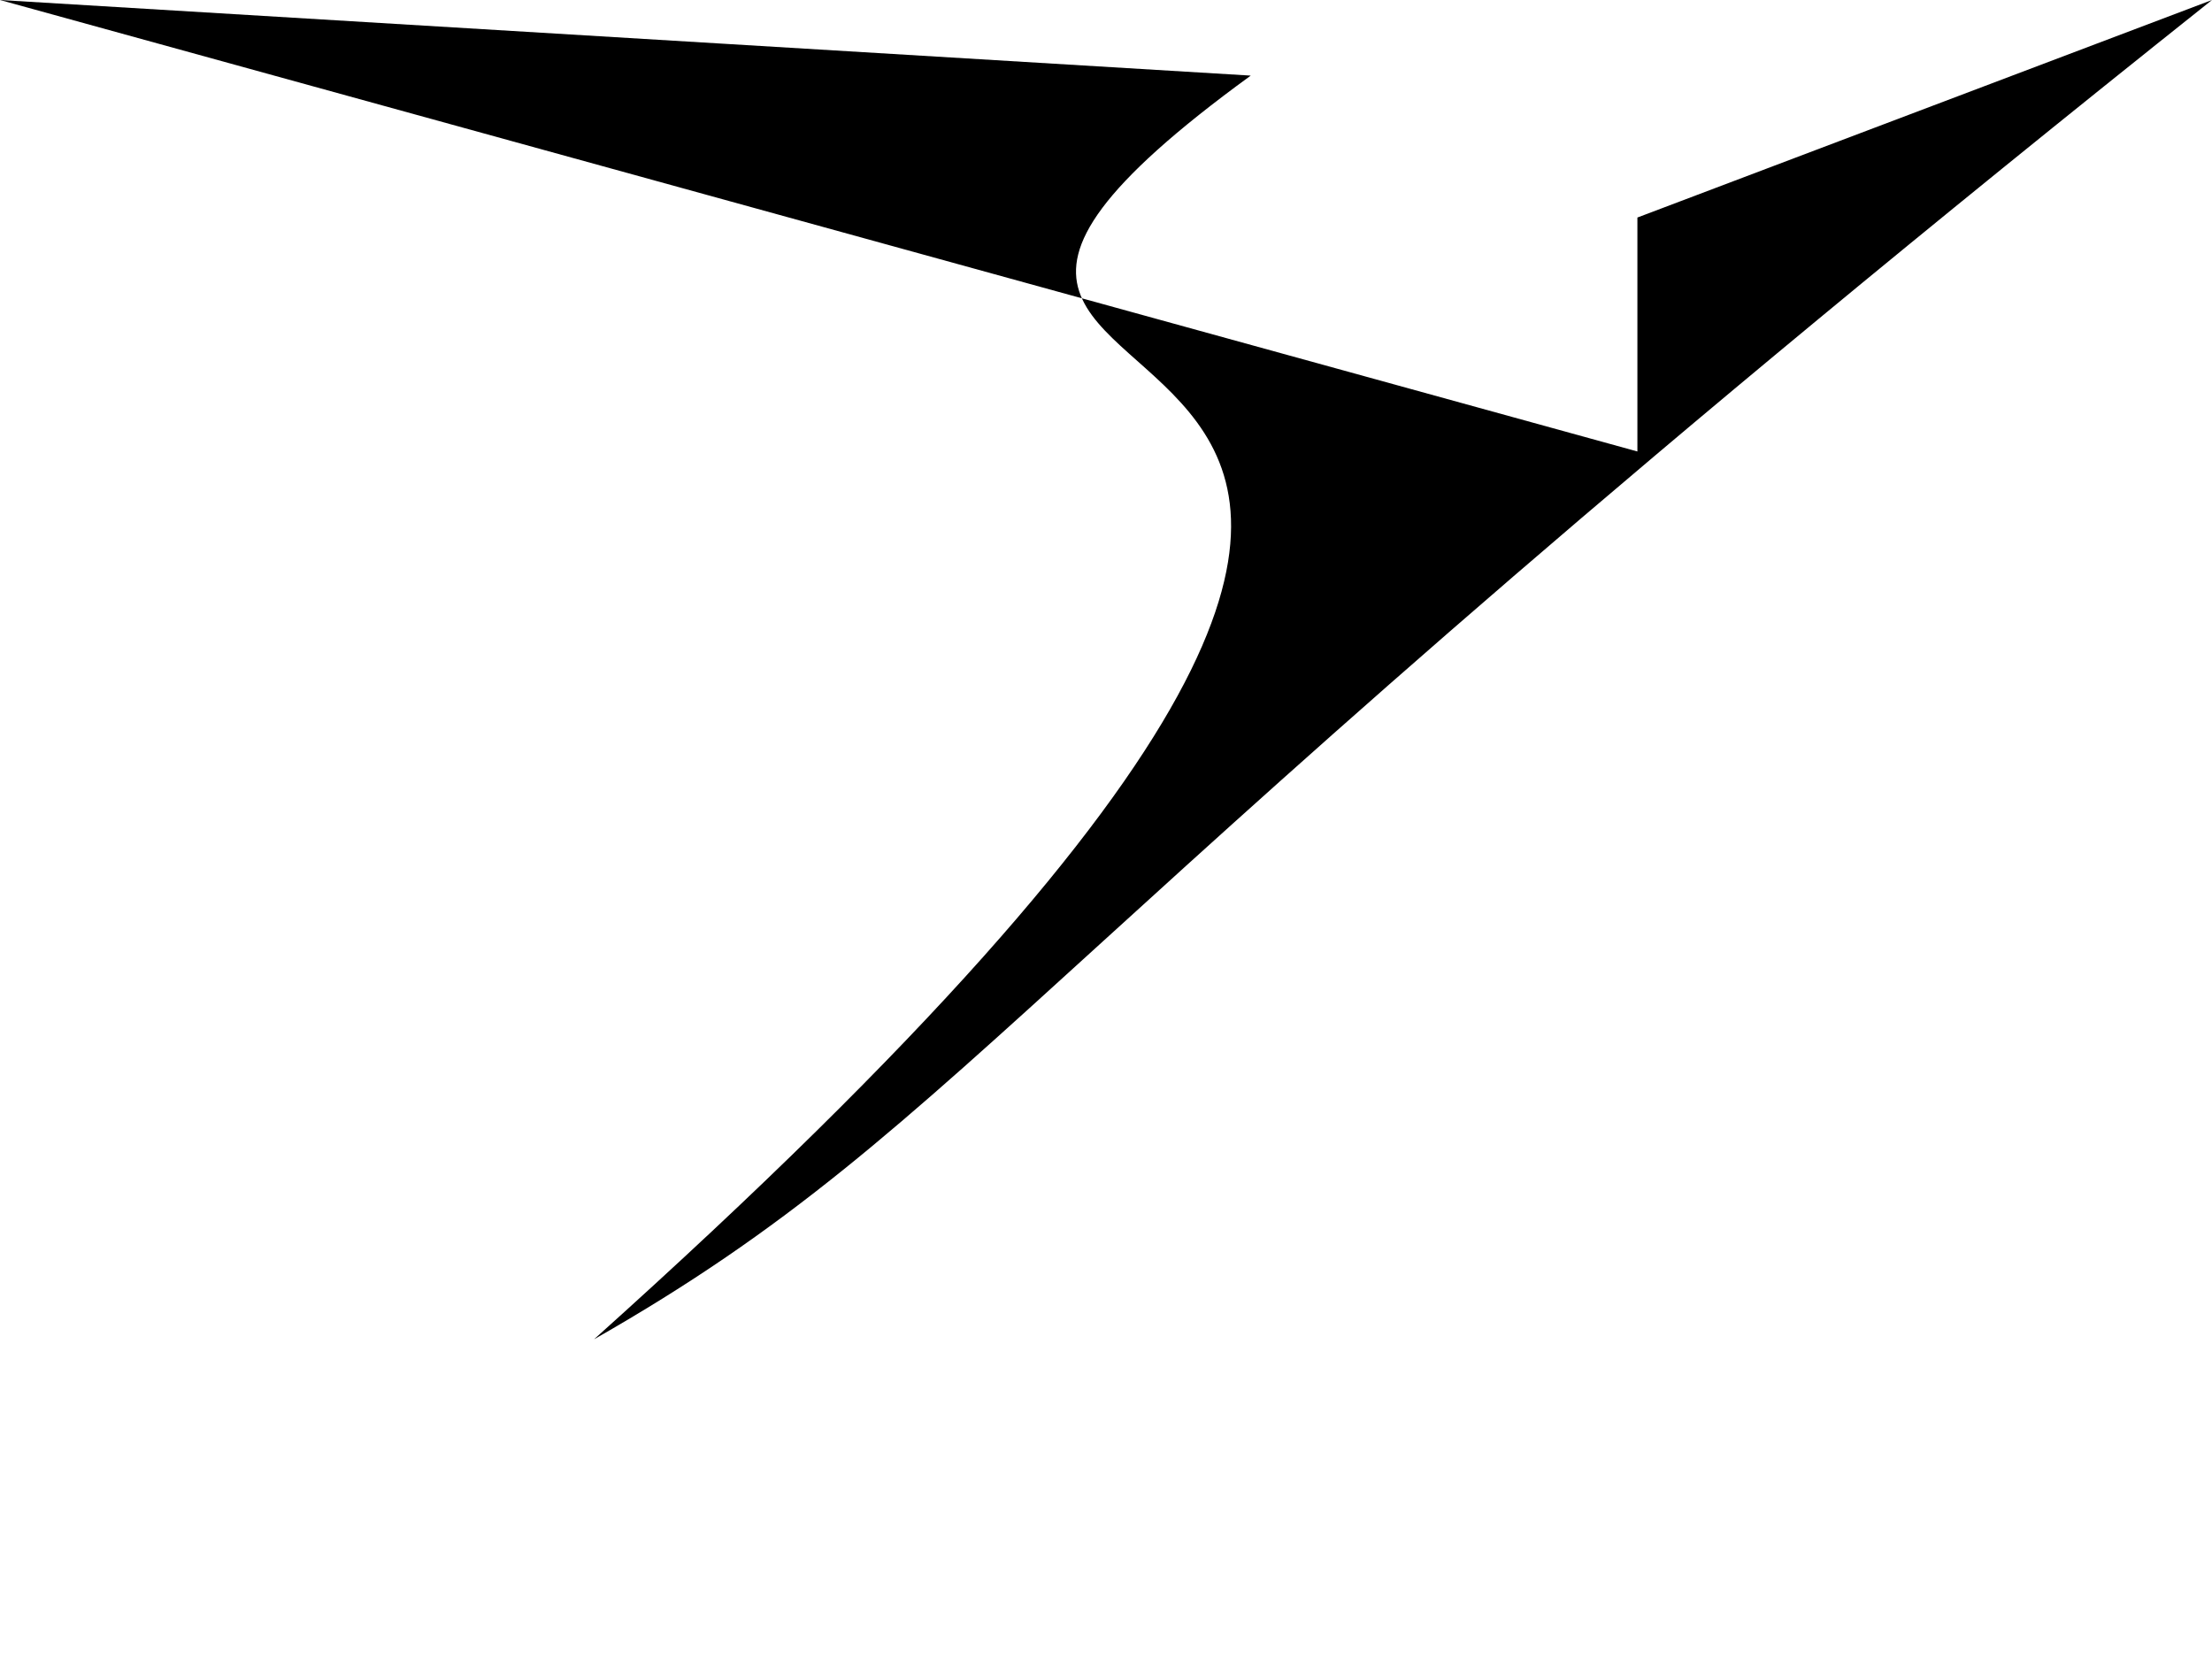
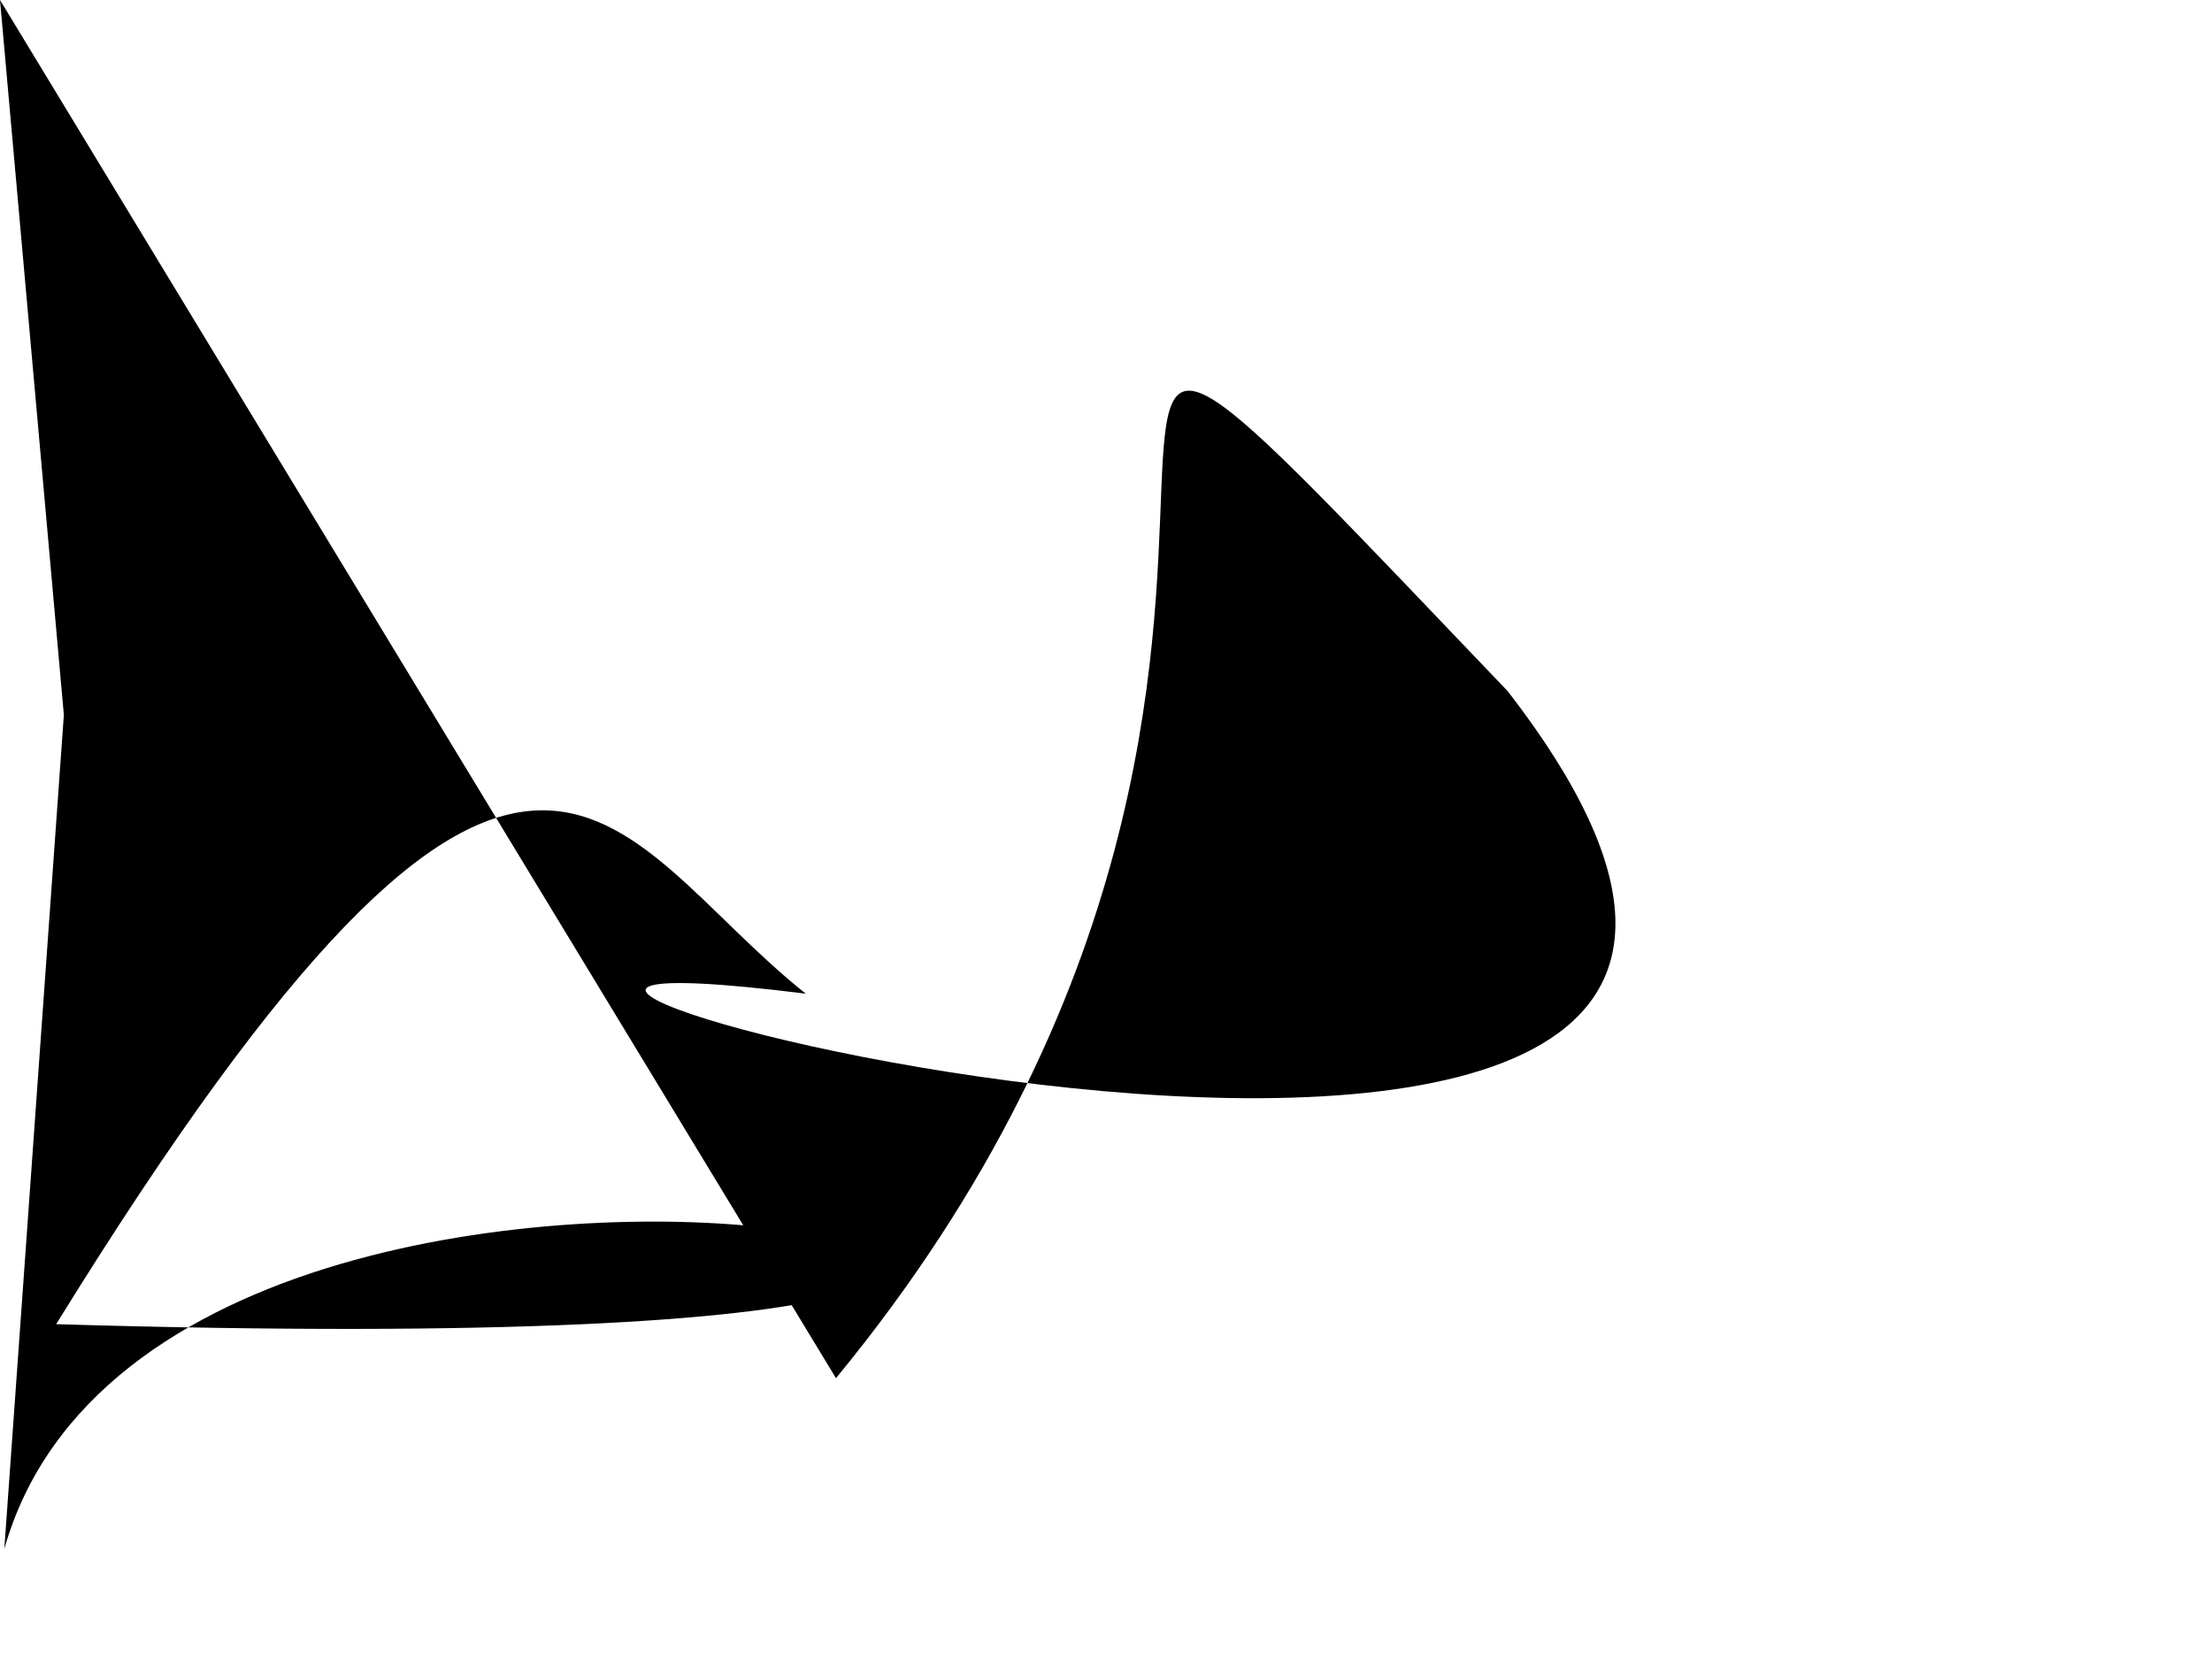
<svg xmlns="http://www.w3.org/2000/svg" baseProfile="tiny" height="768" version="1.2" width="1024">
  <defs />
-   <path d="M 0 0 L 758 209 V 100.7 L 1024 0 C 475 437 454 518 275 620 897 62 296 241 579 35" />
+   <path d="M 0 0 L 46 515 V 100.7 L 2 717 C 82 435 862 638 26 613 246 257 280 386 373 460 C 37 418 968 669 698 320 393 1 679 283 387 638" />
</svg>
